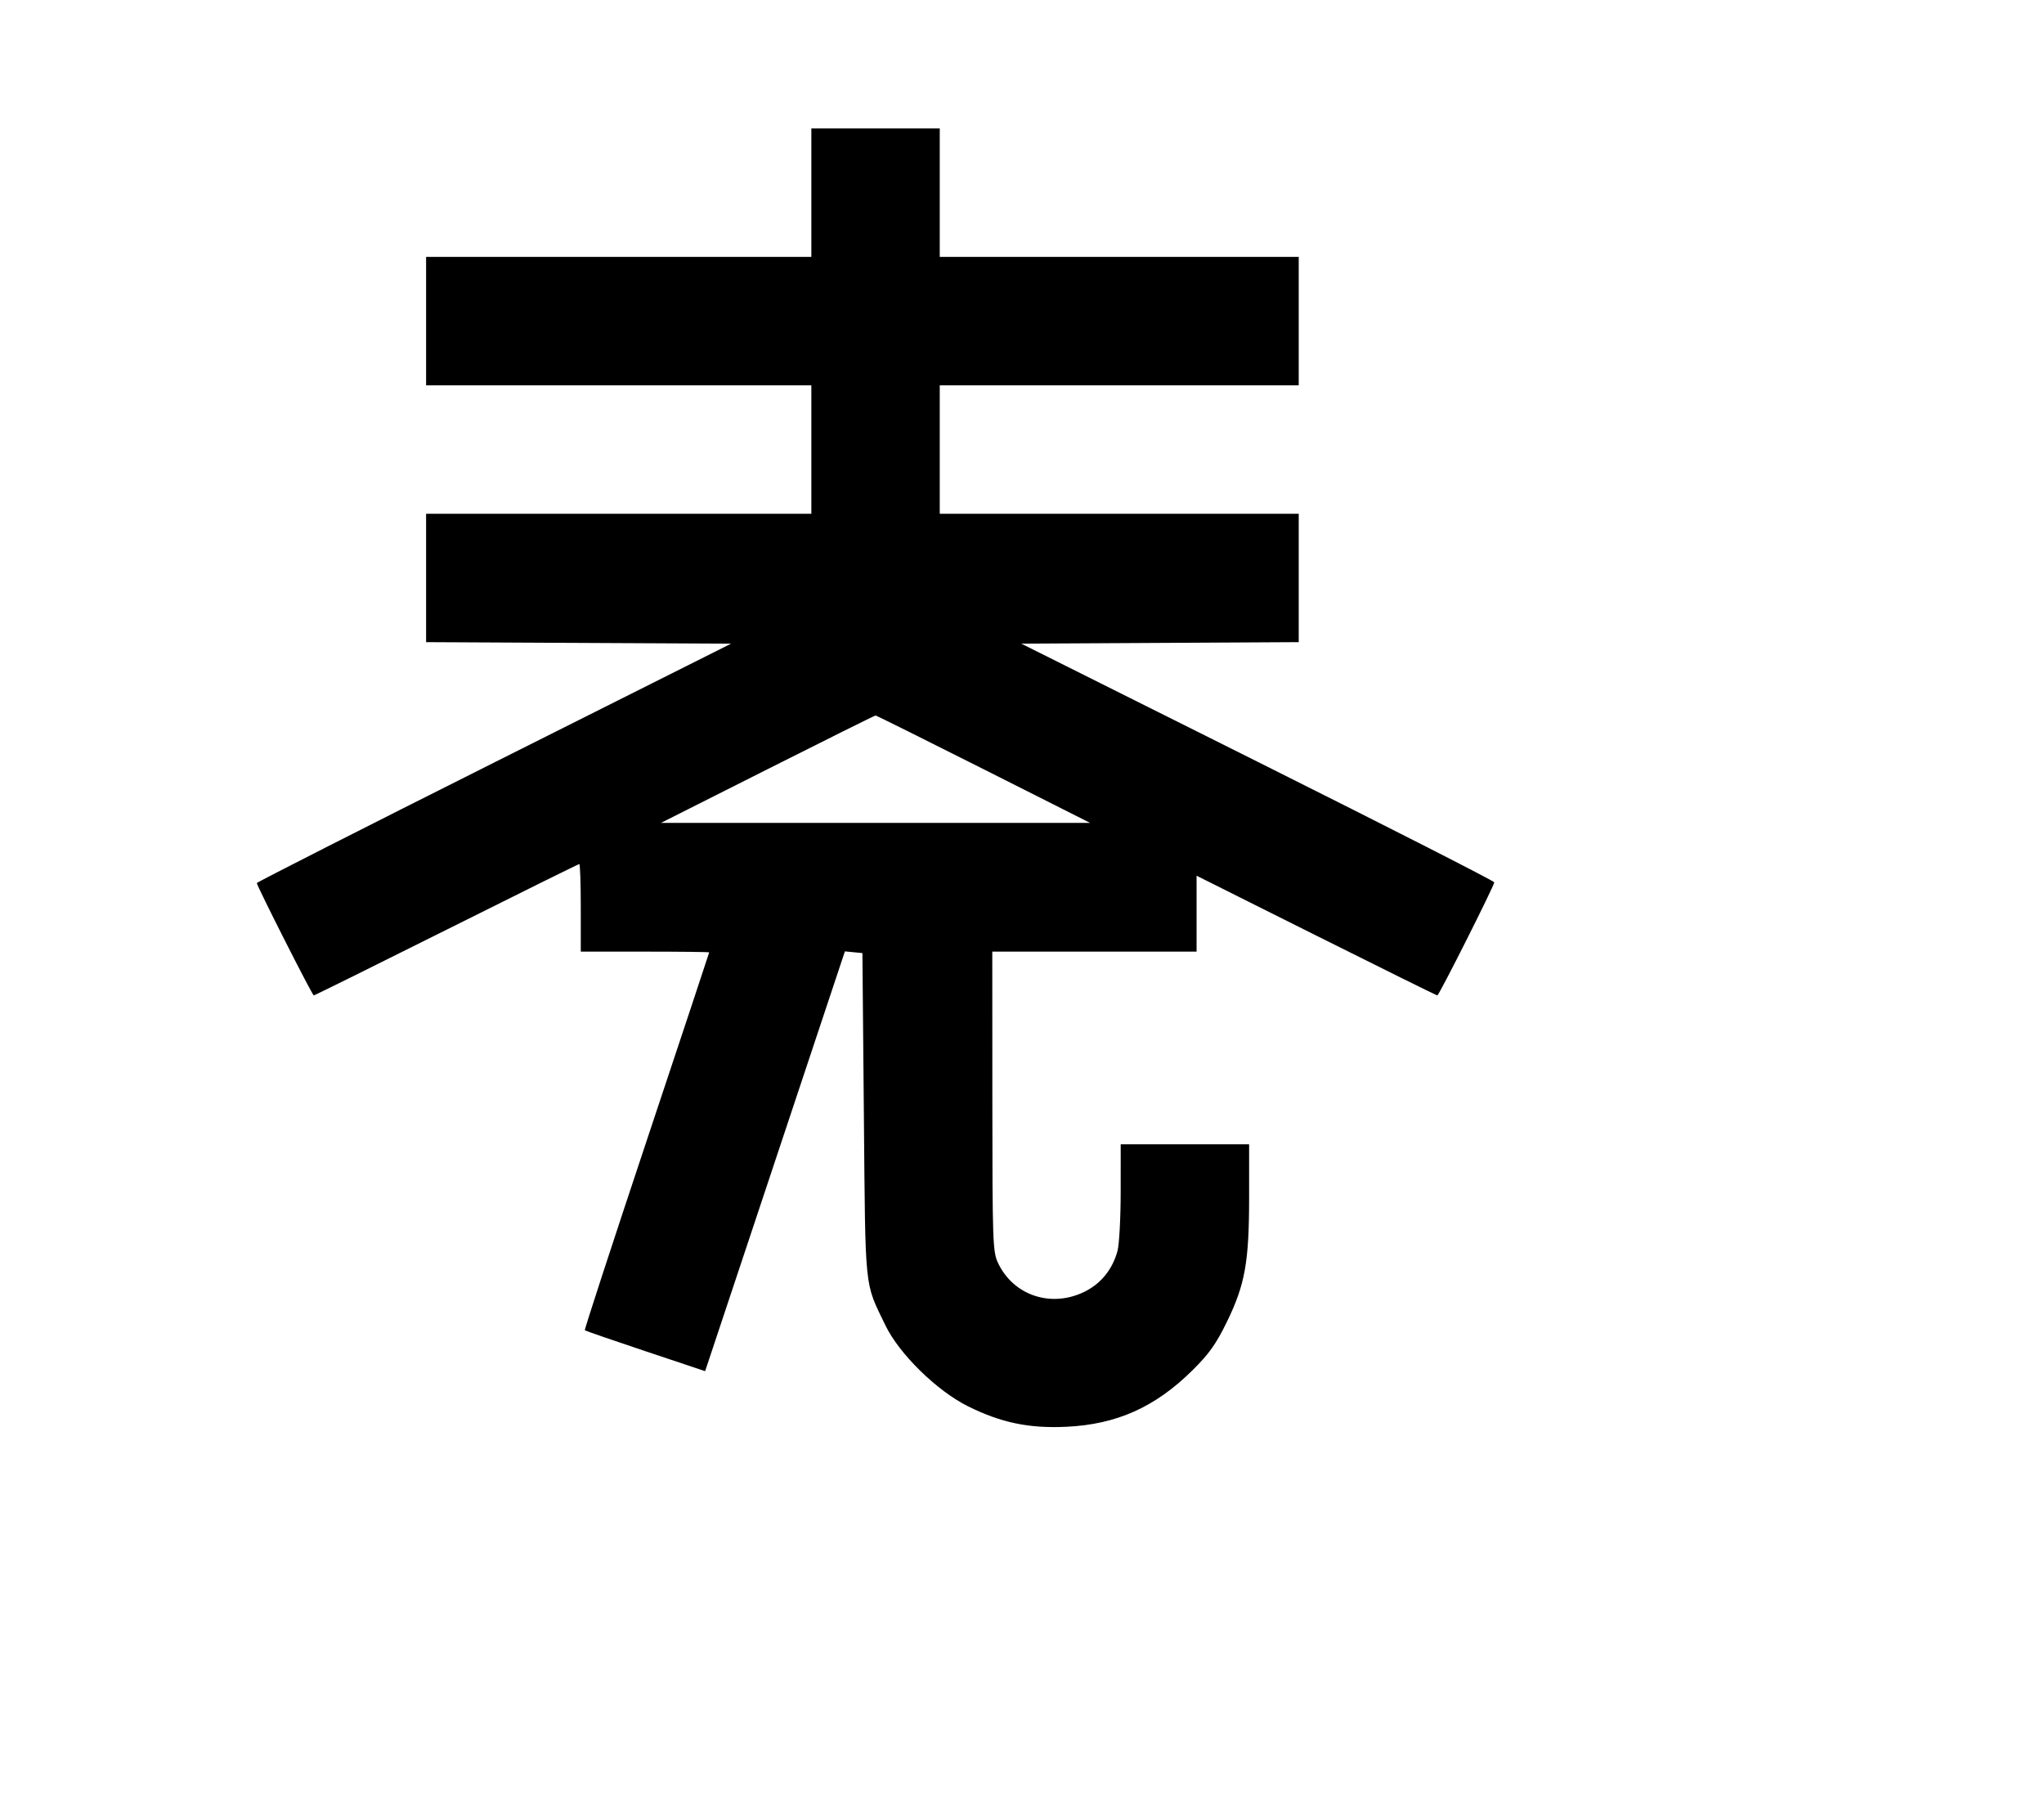
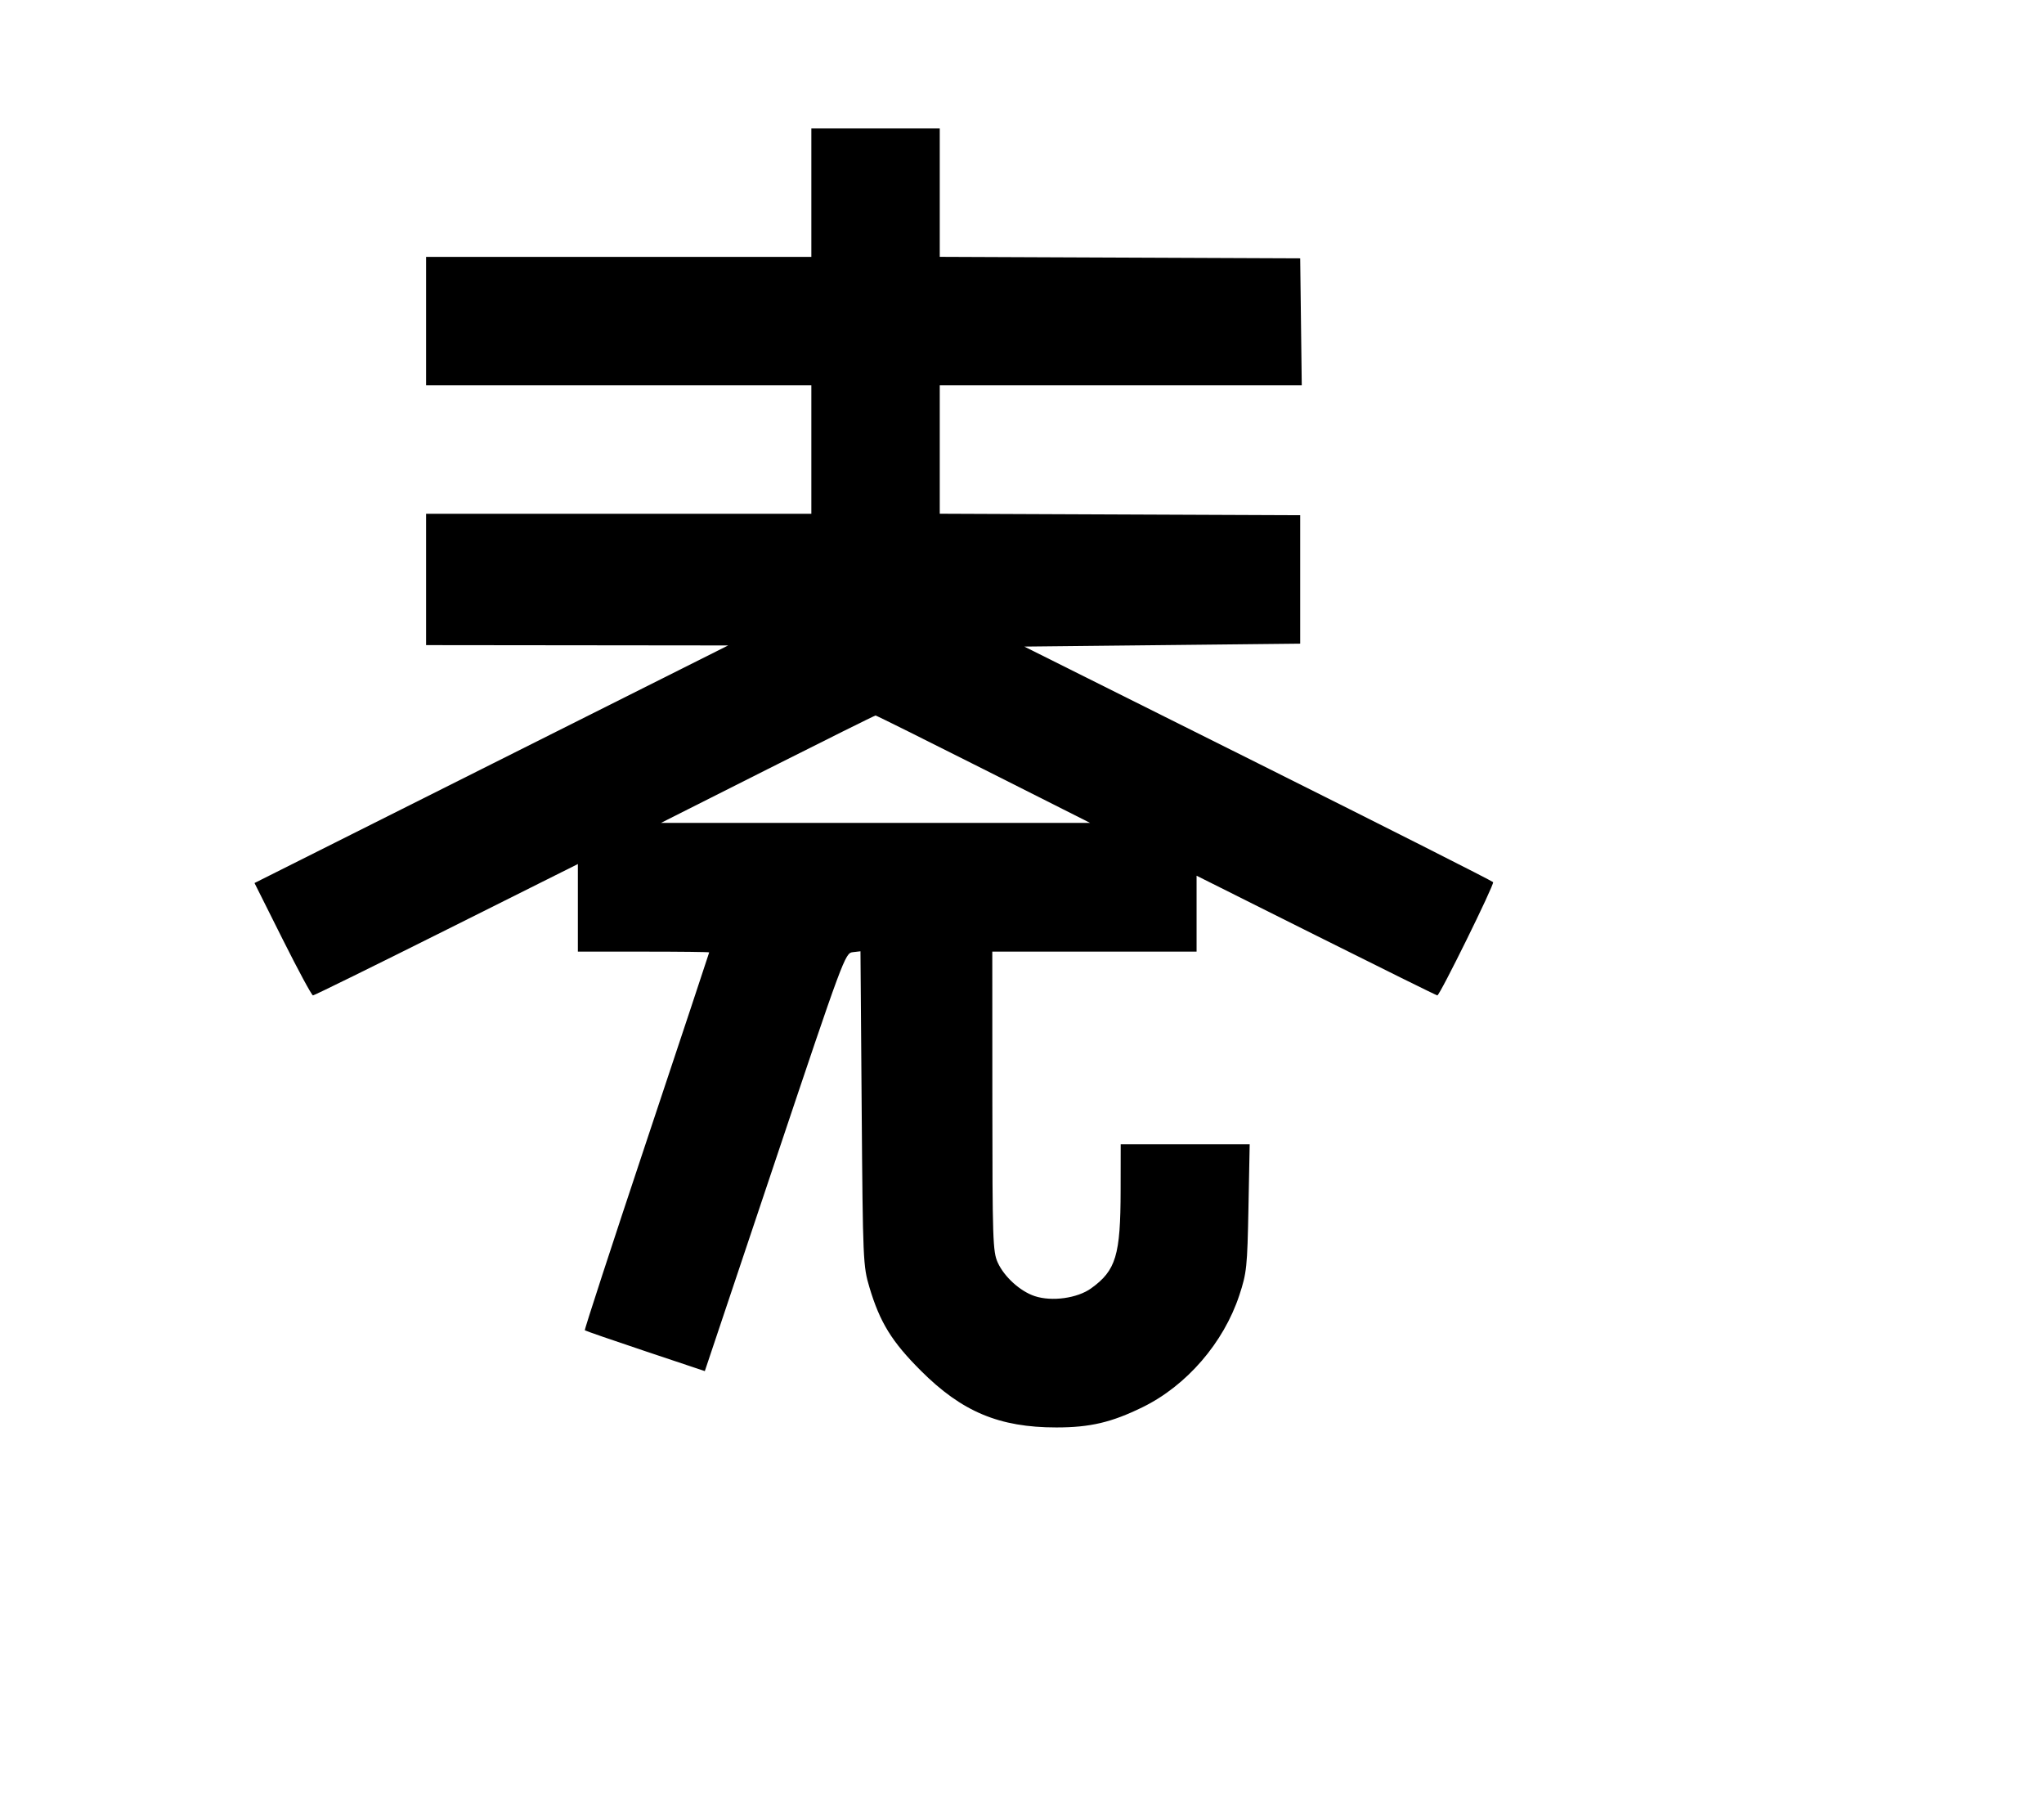
<svg xmlns="http://www.w3.org/2000/svg" width="136mm" height="120mm" version="1.1" viewBox="0 0 600 529.412">
-   <path d="M238.163 56.542 L 238.163 75.390 181.620 75.390 L 125.078 75.390 125.078 94.237 L 125.078 113.084 181.620 113.084 L 238.163 113.084 238.163 131.932 L 238.163 150.779 181.620 150.779 L 125.078 150.779 125.078 169.619 L 125.078 188.459 169.841 188.681 L 214.603 188.902 144.996 223.814 C 106.713 243.015,75.390 258.922,75.390 259.161 C 75.390 259.998,91.679 292.135,92.103 292.135 C 92.339 292.135,109.876 283.461,131.075 272.859 C 152.274 262.257,169.814 253.583,170.051 253.583 C 170.289 253.583,170.483 259.366,170.483 266.434 L 170.483 279.284 189.331 279.284 C 199.697 279.284,208.178 279.384,208.178 279.506 C 208.178 279.628,199.897 304.565,189.775 334.922 C 179.653 365.279,171.504 390.248,171.666 390.410 C 171.828 390.572,179.841 393.338,189.473 396.557 L 206.986 402.409 227.500 340.810 L 248.015 279.211 250.585 279.462 L 253.155 279.713 253.583 327.259 C 254.056 379.777,253.672 376.018,259.894 388.942 C 263.934 397.335,275.015 408.192,284.179 412.736 C 293.869 417.542,302.071 419.248,313.008 418.734 C 327.785 418.040,339.089 412.980,350.032 402.163 C 354.892 397.359,356.973 394.438,360.103 388.027 C 365.492 376.993,366.668 370.411,366.668 351.283 L 366.668 335.826 347.820 335.826 L 328.973 335.826 328.968 349.748 C 328.965 357.405,328.548 365.211,328.040 367.096 C 326.585 372.499,323.240 376.663,318.427 379.061 C 308.602 383.958,297.385 380.206,292.902 370.523 C 291.424 367.330,291.314 364.098,291.297 323.190 L 291.278 279.284 321.262 279.284 L 351.247 279.284 351.247 268.145 L 351.247 257.006 386.368 274.570 C 405.684 284.231,421.681 292.135,421.916 292.135 C 422.412 292.135,438.630 259.925,438.630 258.940 C 438.630 258.579,407.394 242.673,369.215 223.593 L 299.800 188.902 340.516 188.680 L 381.231 188.457 381.231 169.618 L 381.231 150.779 328.544 150.779 L 275.857 150.779 275.857 131.932 L 275.857 113.084 328.544 113.084 L 381.231 113.084 381.231 94.237 L 381.231 75.390 328.544 75.390 L 275.857 75.390 275.857 56.542 L 275.857 37.695 257.010 37.695 L 238.163 37.695 238.163 56.542 M288.708 225.740 L 319.977 241.496 257.010 241.496 L 194.043 241.496 225.312 225.740 C 242.510 217.075,256.774 209.985,257.010 209.985 C 257.246 209.985,271.510 217.075,288.708 225.740 " stroke="none" fill-rule="evenodd" fill="black" />
+   <path d="M238.163 56.542 L 238.163 75.390 181.620 75.390 L 125.078 75.390 125.078 94.237 L 125.078 113.084 181.620 113.084 L 238.163 113.084 238.163 131.932 L 238.163 150.779 181.620 150.779 L 125.078 150.779 125.078 170.055 L 125.078 189.331 169.412 189.378 L 213.747 189.425 144.228 224.288 L 74.710 259.152 82.964 275.643 C 87.504 284.714,91.513 292.135,91.874 292.135 C 92.236 292.135,109.878 283.460,131.079 272.857 L 169.627 253.579 169.627 266.432 L 169.627 279.284 188.902 279.284 C 199.504 279.284,208.178 279.384,208.178 279.506 C 208.178 279.628,199.897 304.565,189.775 334.922 C 179.653 365.279,171.506 390.250,171.669 390.413 C 171.833 390.577,179.825 393.340,189.430 396.553 L 206.893 402.395 227.454 341.054 C 247.508 281.224,248.071 279.706,250.300 279.448 L 252.585 279.184 252.939 325.282 C 253.283 370.007,253.351 371.571,255.212 377.799 C 258.291 388.099,261.760 393.728,270.271 402.239 C 282.364 414.333,293.324 418.926,310.082 418.926 C 319.996 418.926,326.265 417.455,335.398 412.984 C 348.324 406.657,359.191 394.084,363.793 380.130 C 365.964 373.546,366.137 371.892,366.475 354.460 L 366.835 335.826 347.904 335.826 L 328.973 335.826 328.952 349.319 C 328.922 368.448,327.593 372.856,320.269 378.121 C 316.244 381.014,308.757 382.044,303.752 380.392 C 299.468 378.978,294.784 374.731,292.876 370.530 C 291.433 367.353,291.314 363.806,291.297 323.190 L 291.278 279.284 321.262 279.284 L 351.247 279.284 351.247 268.145 L 351.247 257.006 386.368 274.570 C 405.684 284.231,421.681 292.135,421.916 292.135 C 422.643 292.135,438.705 259.535,438.293 258.896 C 438.080 258.566,407.030 242.874,369.294 224.027 L 300.682 189.759 341.171 189.331 L 381.660 188.902 381.660 170.055 L 381.660 151.208 328.759 150.987 L 275.857 150.766 275.857 131.925 L 275.857 113.084 328.990 113.084 L 382.122 113.084 381.891 94.451 L 381.660 75.818 328.759 75.597 L 275.857 75.377 275.857 56.536 L 275.857 37.695 257.010 37.695 L 238.163 37.695 238.163 56.542 M288.708 225.740 L 319.977 241.496 257.010 241.496 L 194.043 241.496 225.312 225.740 C 242.510 217.075,256.774 209.985,257.010 209.985 C 257.246 209.985,271.510 217.075,288.708 225.740 " stroke="none" fill-rule="evenodd" fill="black" />
</svg>
